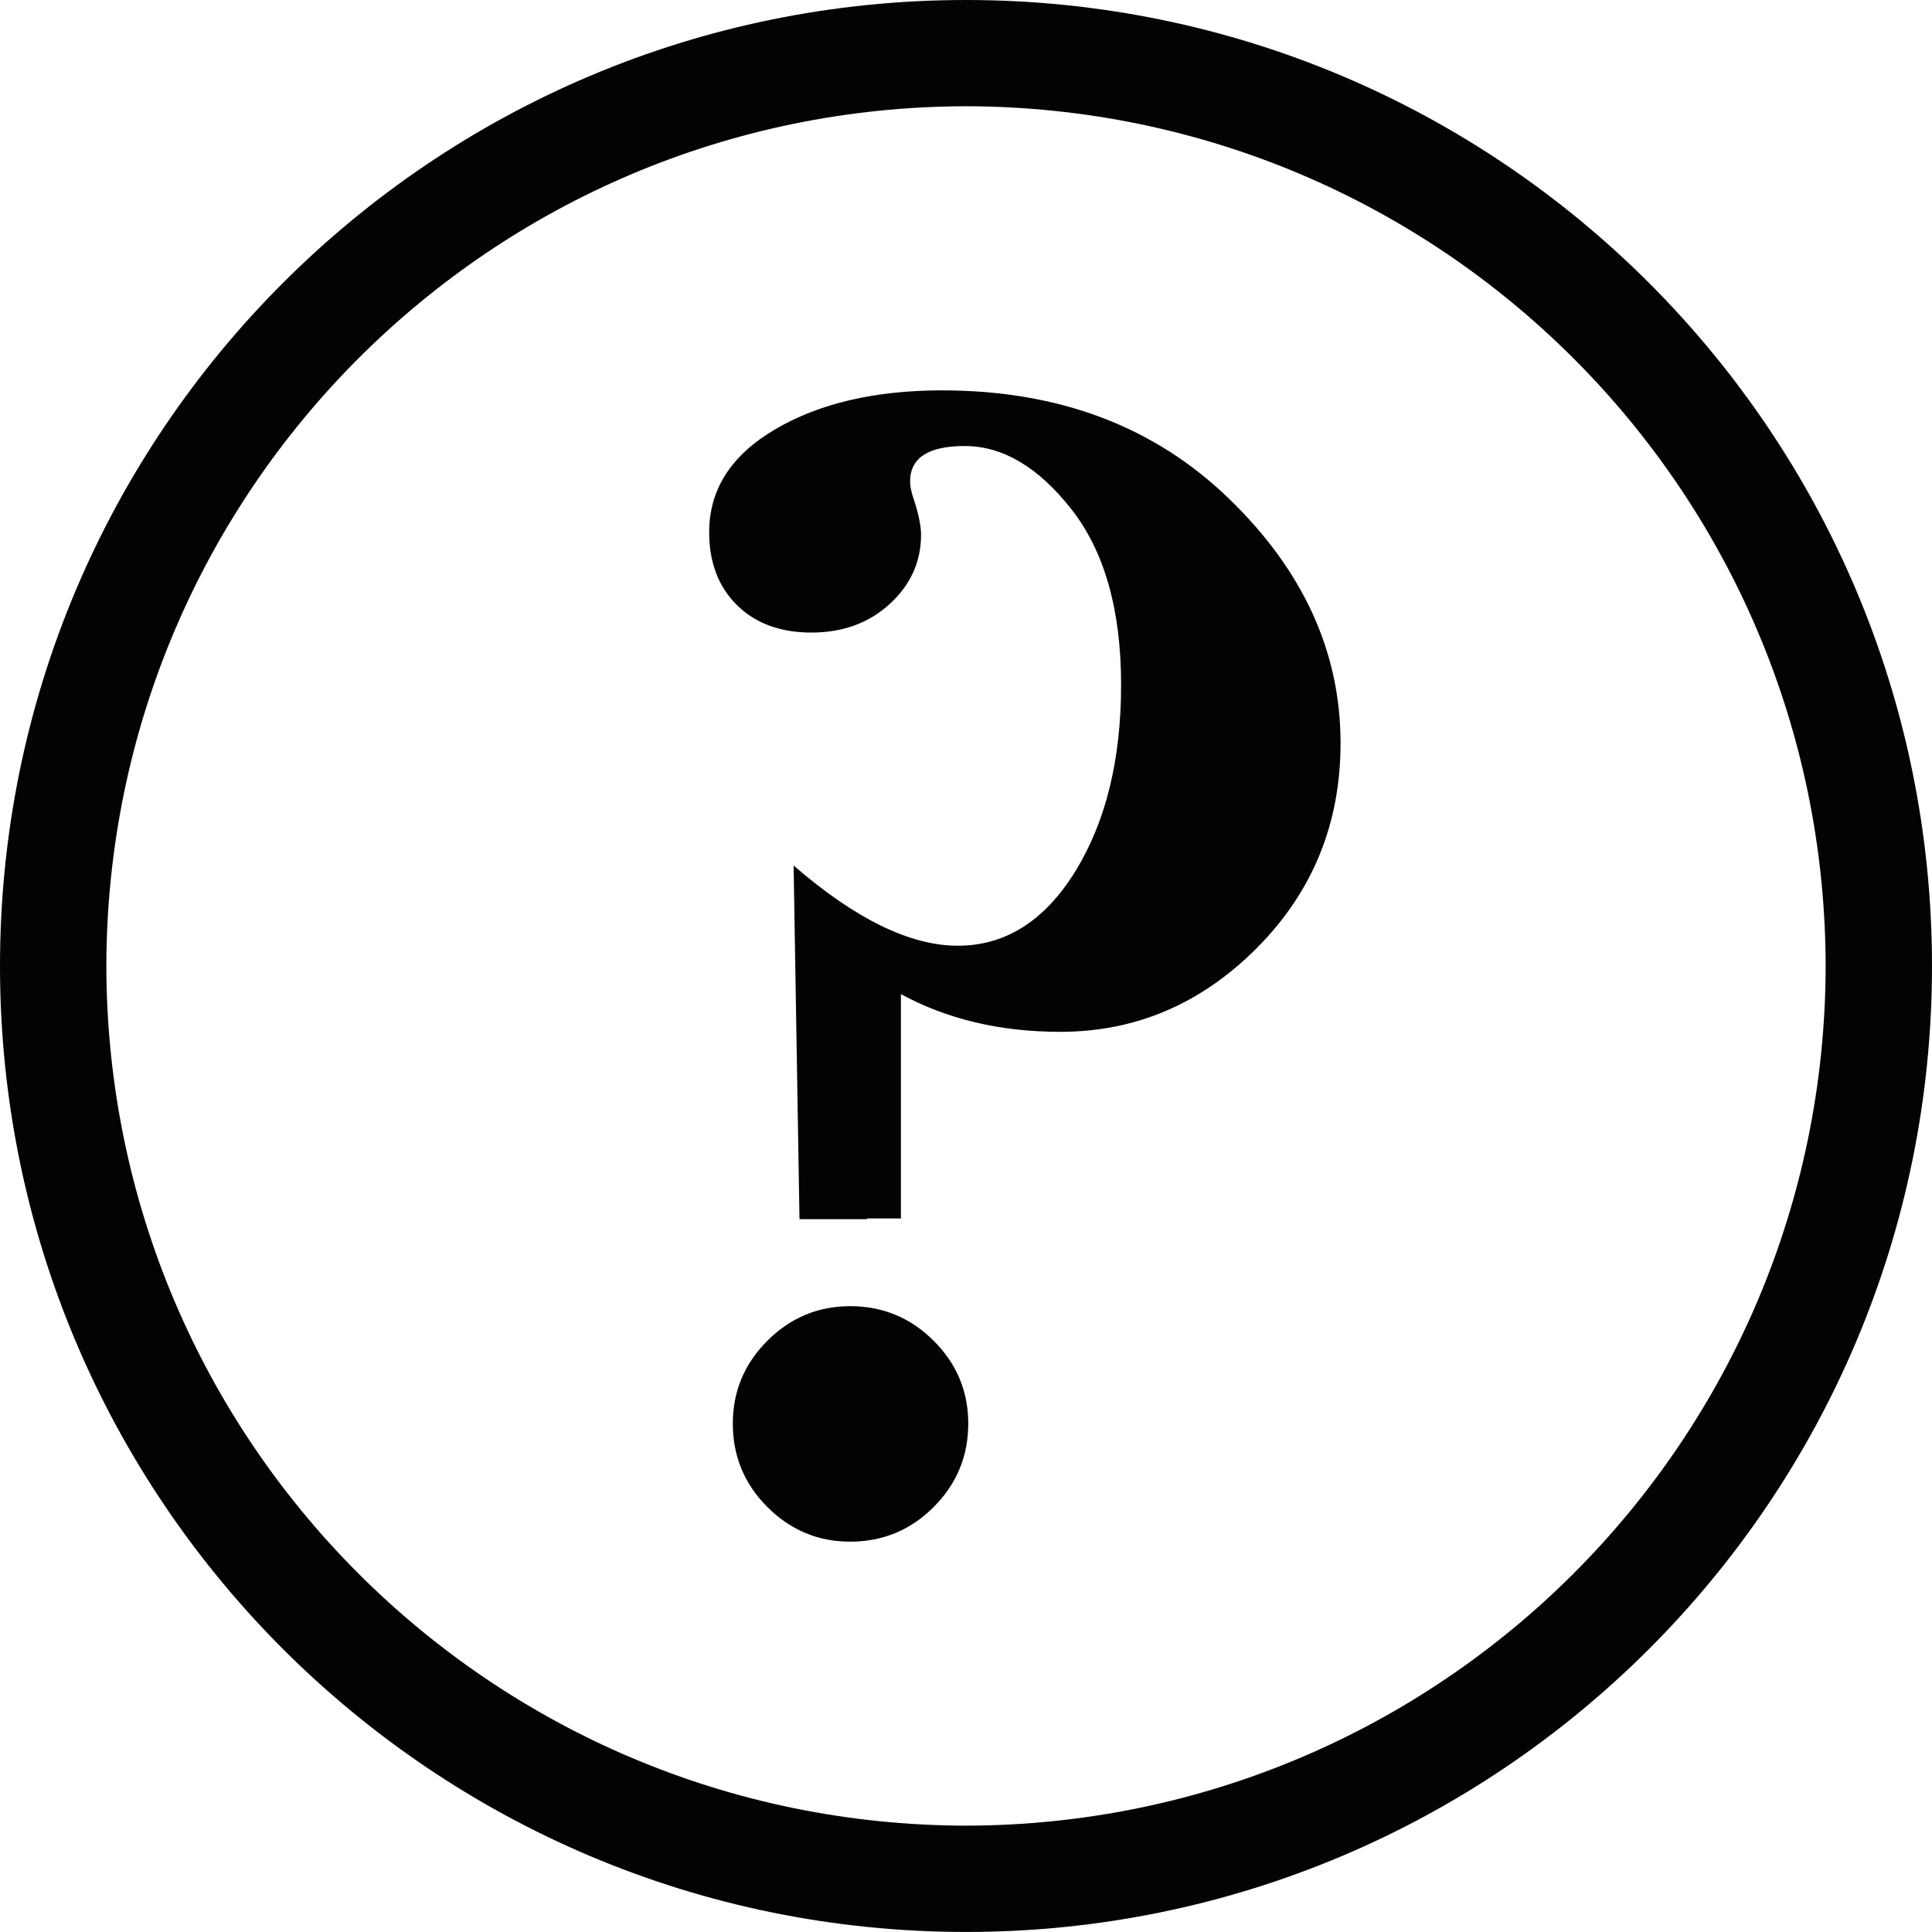
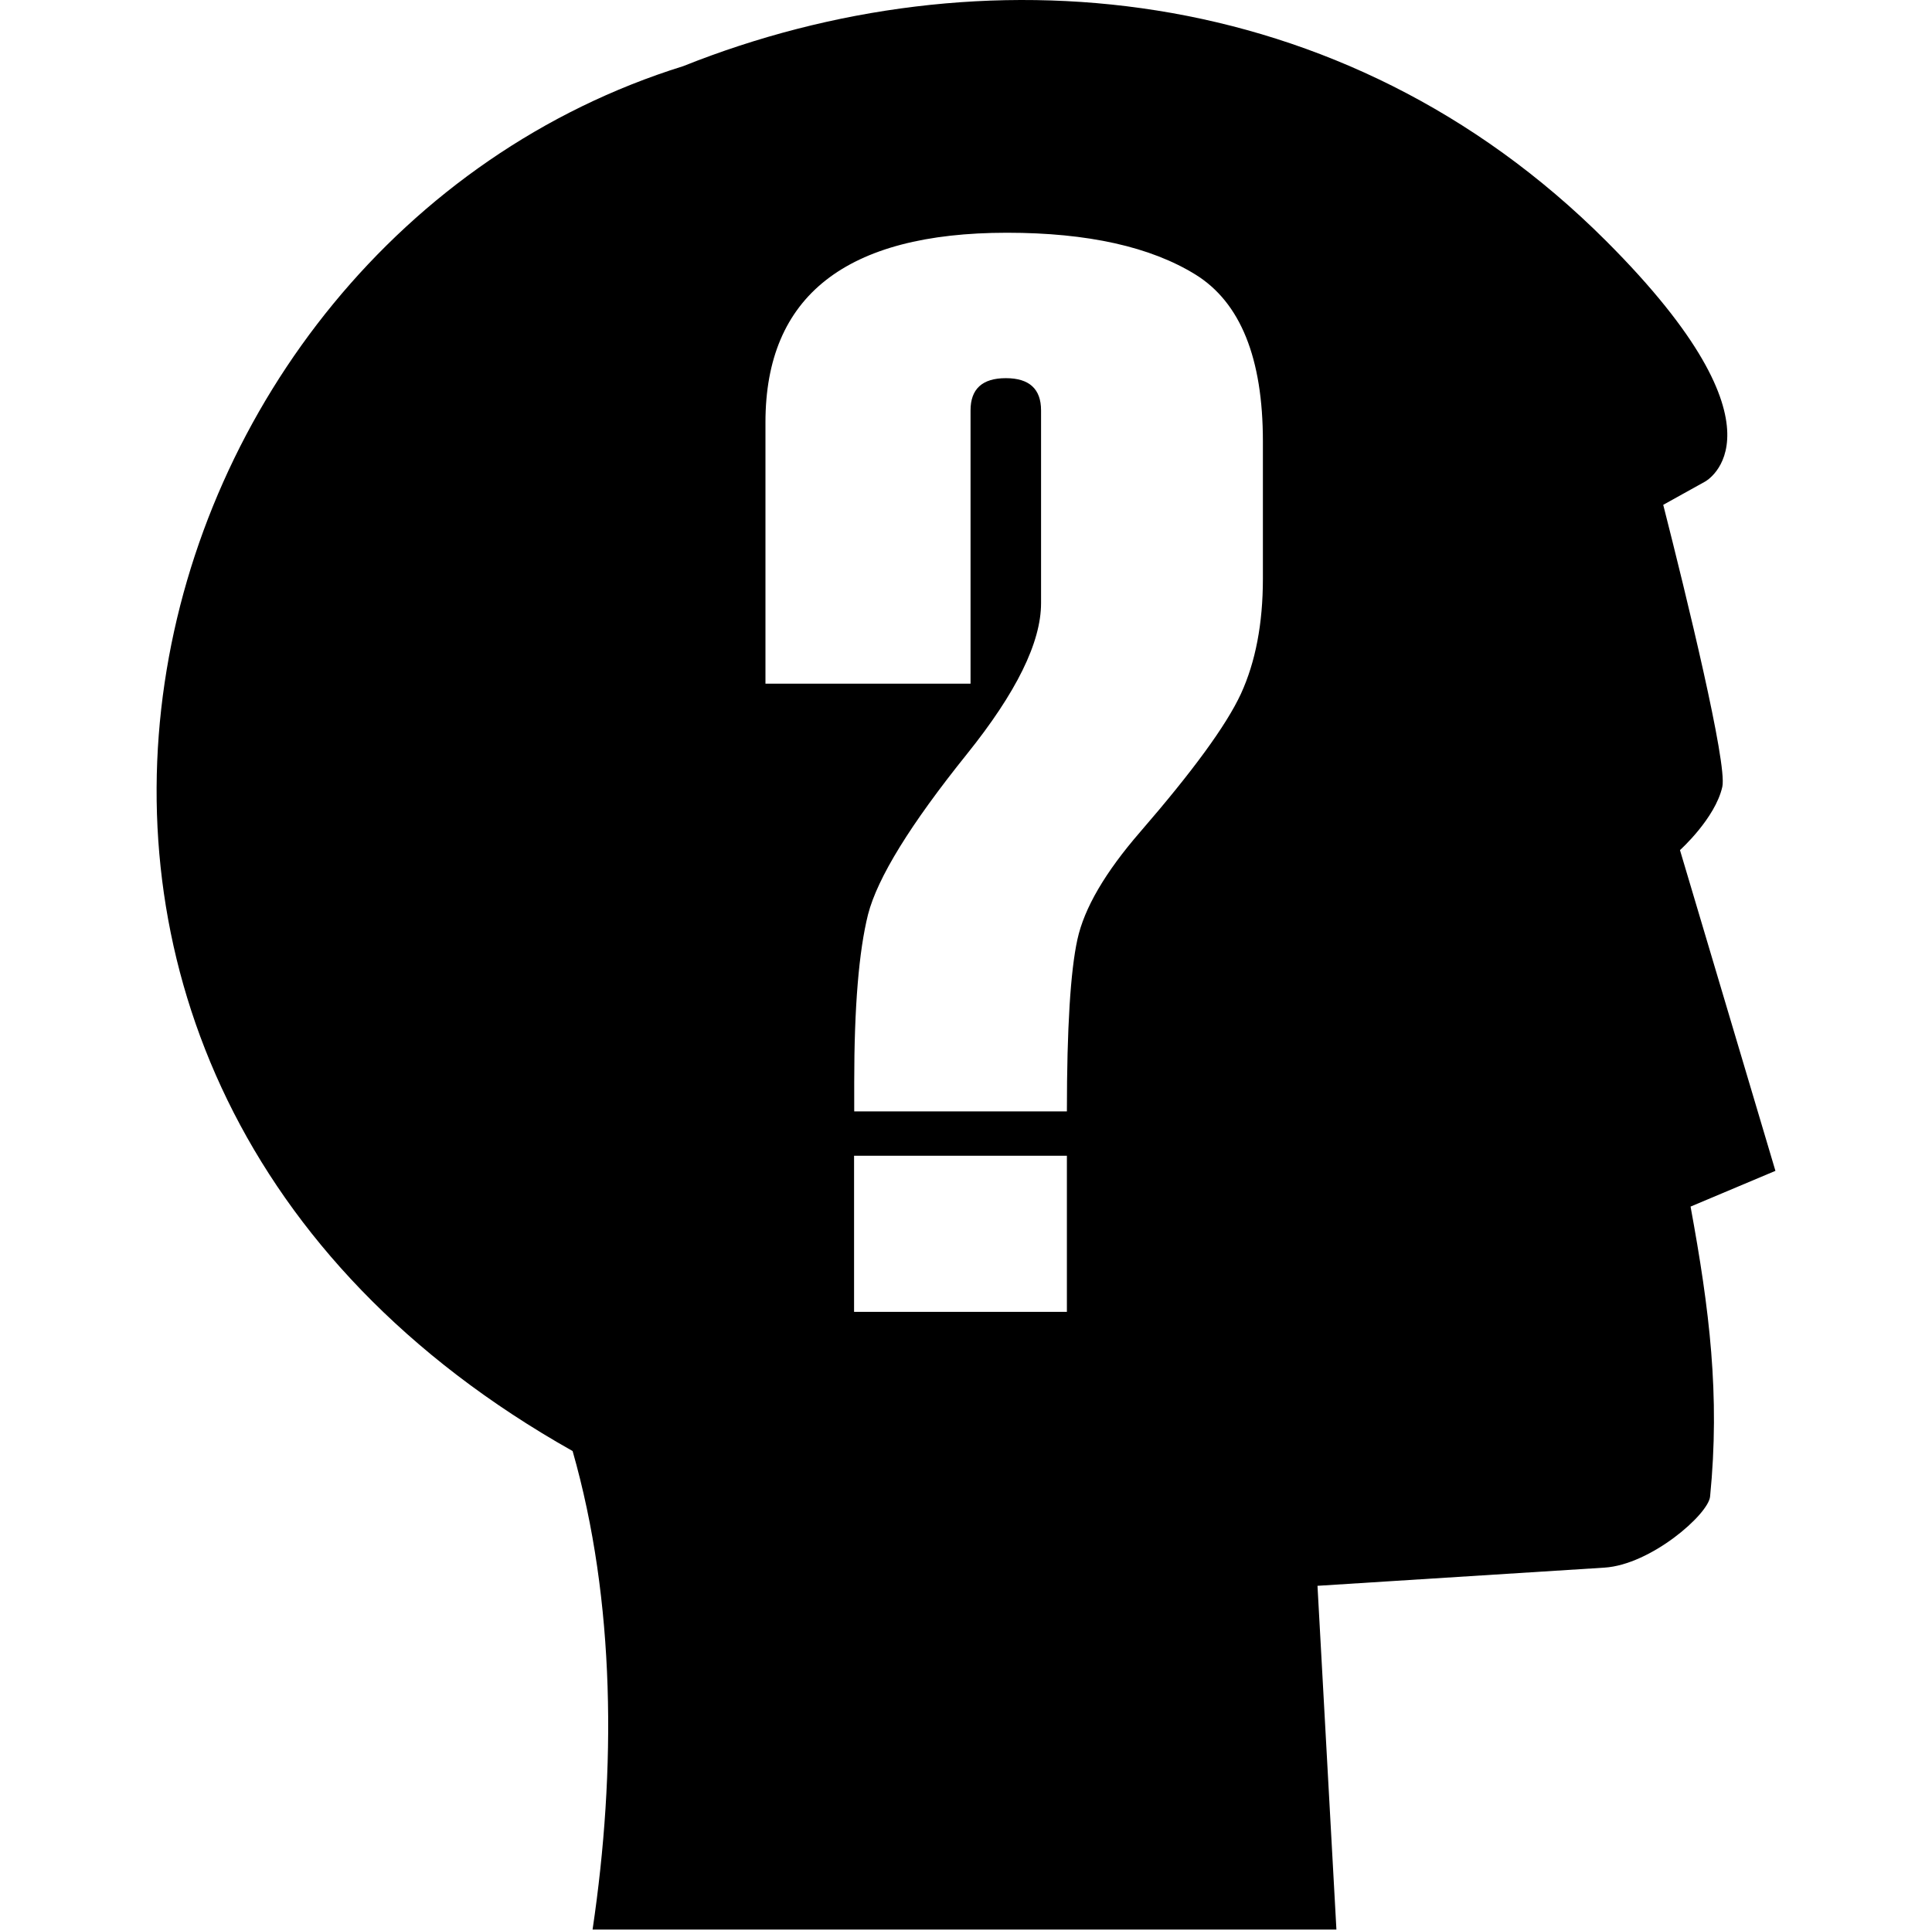
- <svg xmlns="http://www.w3.org/2000/svg" version="1.1" id="Layer_1" x="0px" y="0px" width="54.5px" height="54.499px" viewBox="0 0 54.5 54.499" enable-background="new 0 0 54.5 54.499" xml:space="preserve">
-   <path fill="#030303" d="M27.25,0C12.2,0,0,12.2,0,27.25c0,15.048,12.2,27.247,27.25,27.249C42.3,54.497,54.498,42.298,54.5,27.25  C54.498,12.2,42.3,0,27.25,0z M27.25,51.5C13.855,51.475,3.023,40.642,3,27.25C3.023,13.857,13.855,3.023,27.25,2.997  C40.643,3.023,51.477,13.857,51.5,27.25C51.477,40.642,40.643,51.475,27.25,51.5z M26.577,11.012c-1.891,0-3.457,0.365-4.703,1.094  c-1.246,0.73-1.869,1.699-1.869,2.906c0,0.855,0.262,1.543,0.785,2.059c0.525,0.516,1.224,0.773,2.097,0.773  c0.889,0,1.626-0.27,2.214-0.809c0.588-0.541,0.881-1.189,0.881-1.951c0-0.271-0.08-0.637-0.238-1.098  c-0.047-0.158-0.071-0.293-0.071-0.404c0-0.666,0.513-1,1.54-1c1.076,0,2.079,0.596,3.012,1.785c0.934,1.191,1.4,2.842,1.4,4.953  s-0.432,3.865-1.293,5.262c-0.865,1.396-1.968,2.096-3.313,2.096s-2.89-0.754-4.632-2.262l0.166,9.975h1.905l0.002-0.019h0.954  v-6.329c1.281,0.697,2.775,1.064,4.496,1.064c2.129,0,3.978-0.791,5.549-2.369c1.57-1.58,2.357-3.506,2.357-5.775  c0-2.572-1.053-4.873-3.156-6.904C32.558,12.027,29.862,11.012,26.577,11.012z M23.981,36.846c-0.904,0-1.684,0.326-2.334,0.975  c-0.65,0.65-0.975,1.43-0.975,2.334c0,0.922,0.324,1.707,0.975,2.357s1.43,0.977,2.334,0.977c0.92,0,1.707-0.326,2.356-0.977  c0.651-0.65,0.977-1.436,0.977-2.357c0-0.904-0.325-1.684-0.977-2.334C25.688,37.172,24.901,36.846,23.981,36.846z" />
+ <svg xmlns="http://www.w3.org/2000/svg" version="1.1" id="Layer_1" x="0px" y="0px" width="25.727px" height="25.7px" viewBox="0 0 25.727 25.7" enable-background="new 0 0 25.727 25.7" xml:space="preserve">
+   <path fill-rule="evenodd" clip-rule="evenodd" d="M7.891,25.7c0.316-2.13,0.305-4.375-0.266-6.373  c-8.936-5.03-6.043-16.104,1.473-18.446c3.943-1.575,8.783-1.177,12.289,2.328c2.545,2.545,1.319,3.205,1.319,3.205l-0.558,0.31  c0.309,1.215,0.855,3.45,0.787,3.755c-0.094,0.422-0.564,0.844-0.564,0.844l1.271,4.272l-1.13,0.476  c0.252,1.372,0.394,2.508,0.26,3.862c-0.023,0.237-0.788,0.908-1.408,0.947l-3.82,0.242l0.252,4.578H7.891L7.891,25.7z   M14.207,14.803c0-1.107,0.048-1.872,0.14-2.29c0.091-0.418,0.37-0.894,0.835-1.431c0.697-0.805,1.146-1.417,1.343-1.842  c0.194-0.424,0.292-0.934,0.292-1.532V5.877c0-1.107-0.299-1.848-0.896-2.219c-0.598-0.37-1.434-0.558-2.512-0.558  c-2.144,0-3.216,0.844-3.216,2.525v3.481h2.731V5.466c0-0.285,0.156-0.429,0.47-0.429c0.313,0,0.469,0.144,0.469,0.429v2.568  c0,0.523-0.33,1.192-0.989,2.012c-0.751,0.935-1.189,1.645-1.315,2.134c-0.122,0.489-0.184,1.233-0.184,2.235v0.388H14.207  L14.207,14.803z M14.207,17.473v-2.079h-2.834v2.079H14.207z" />
</svg>
